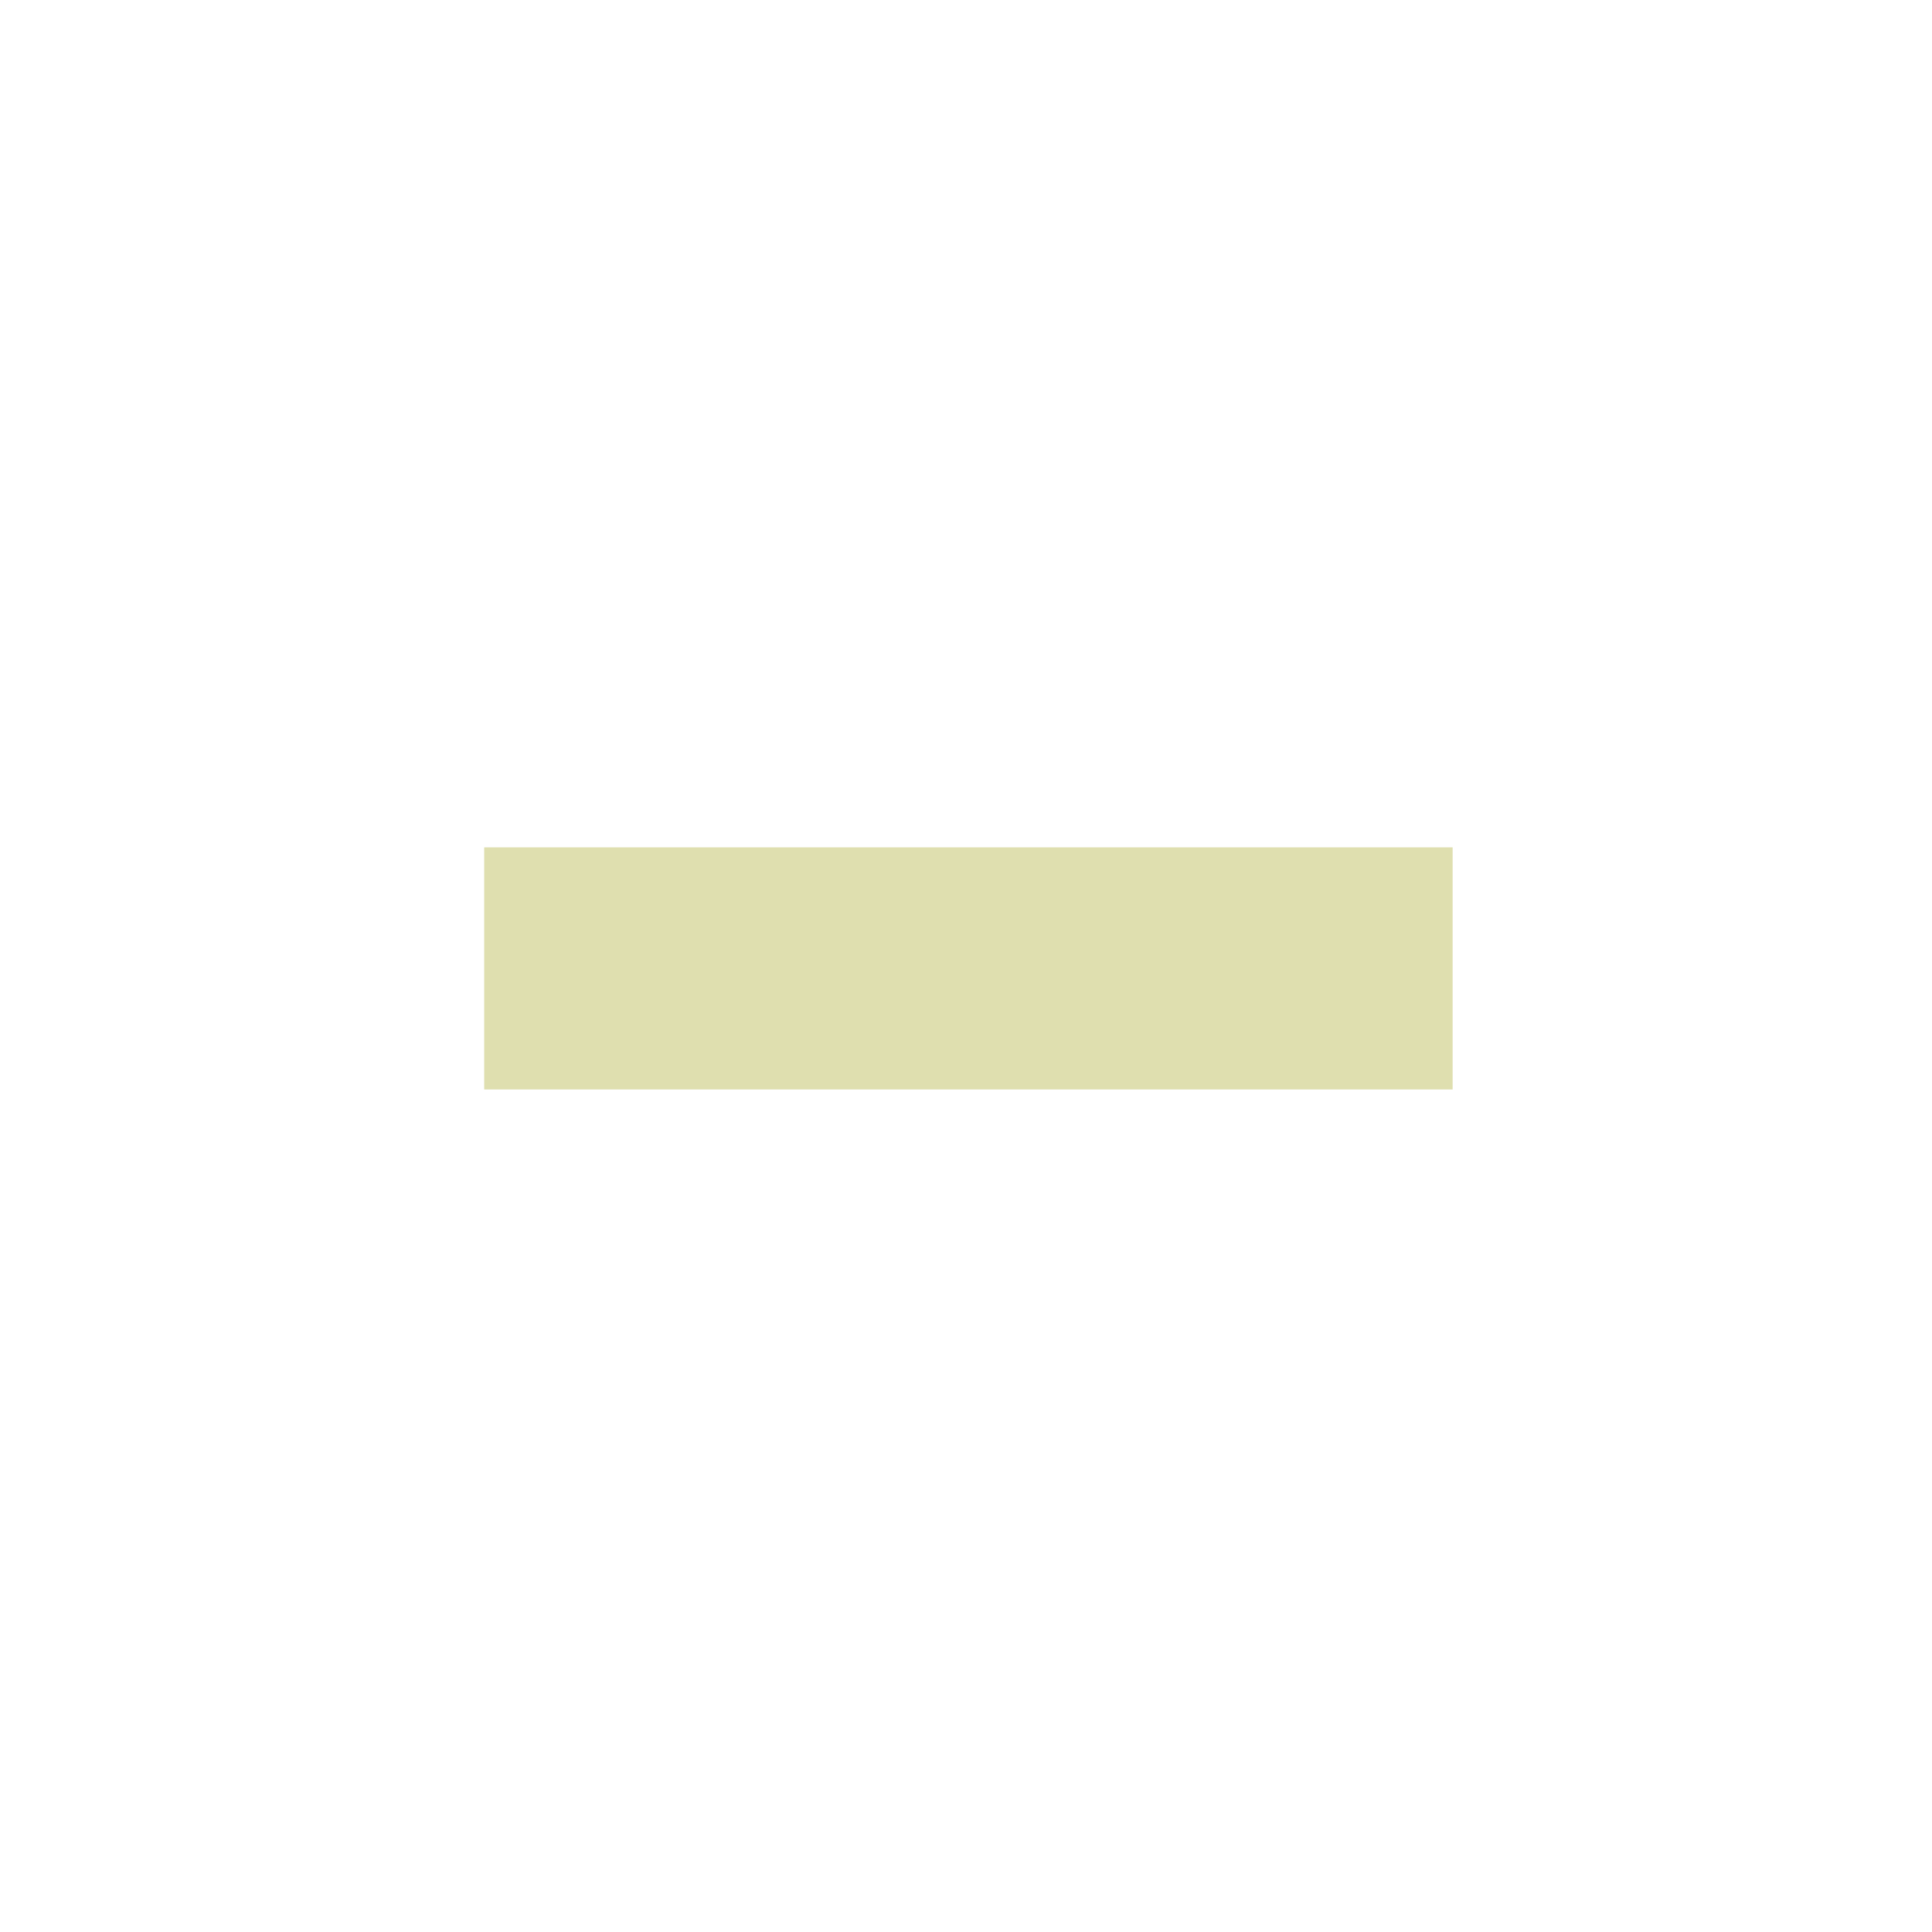
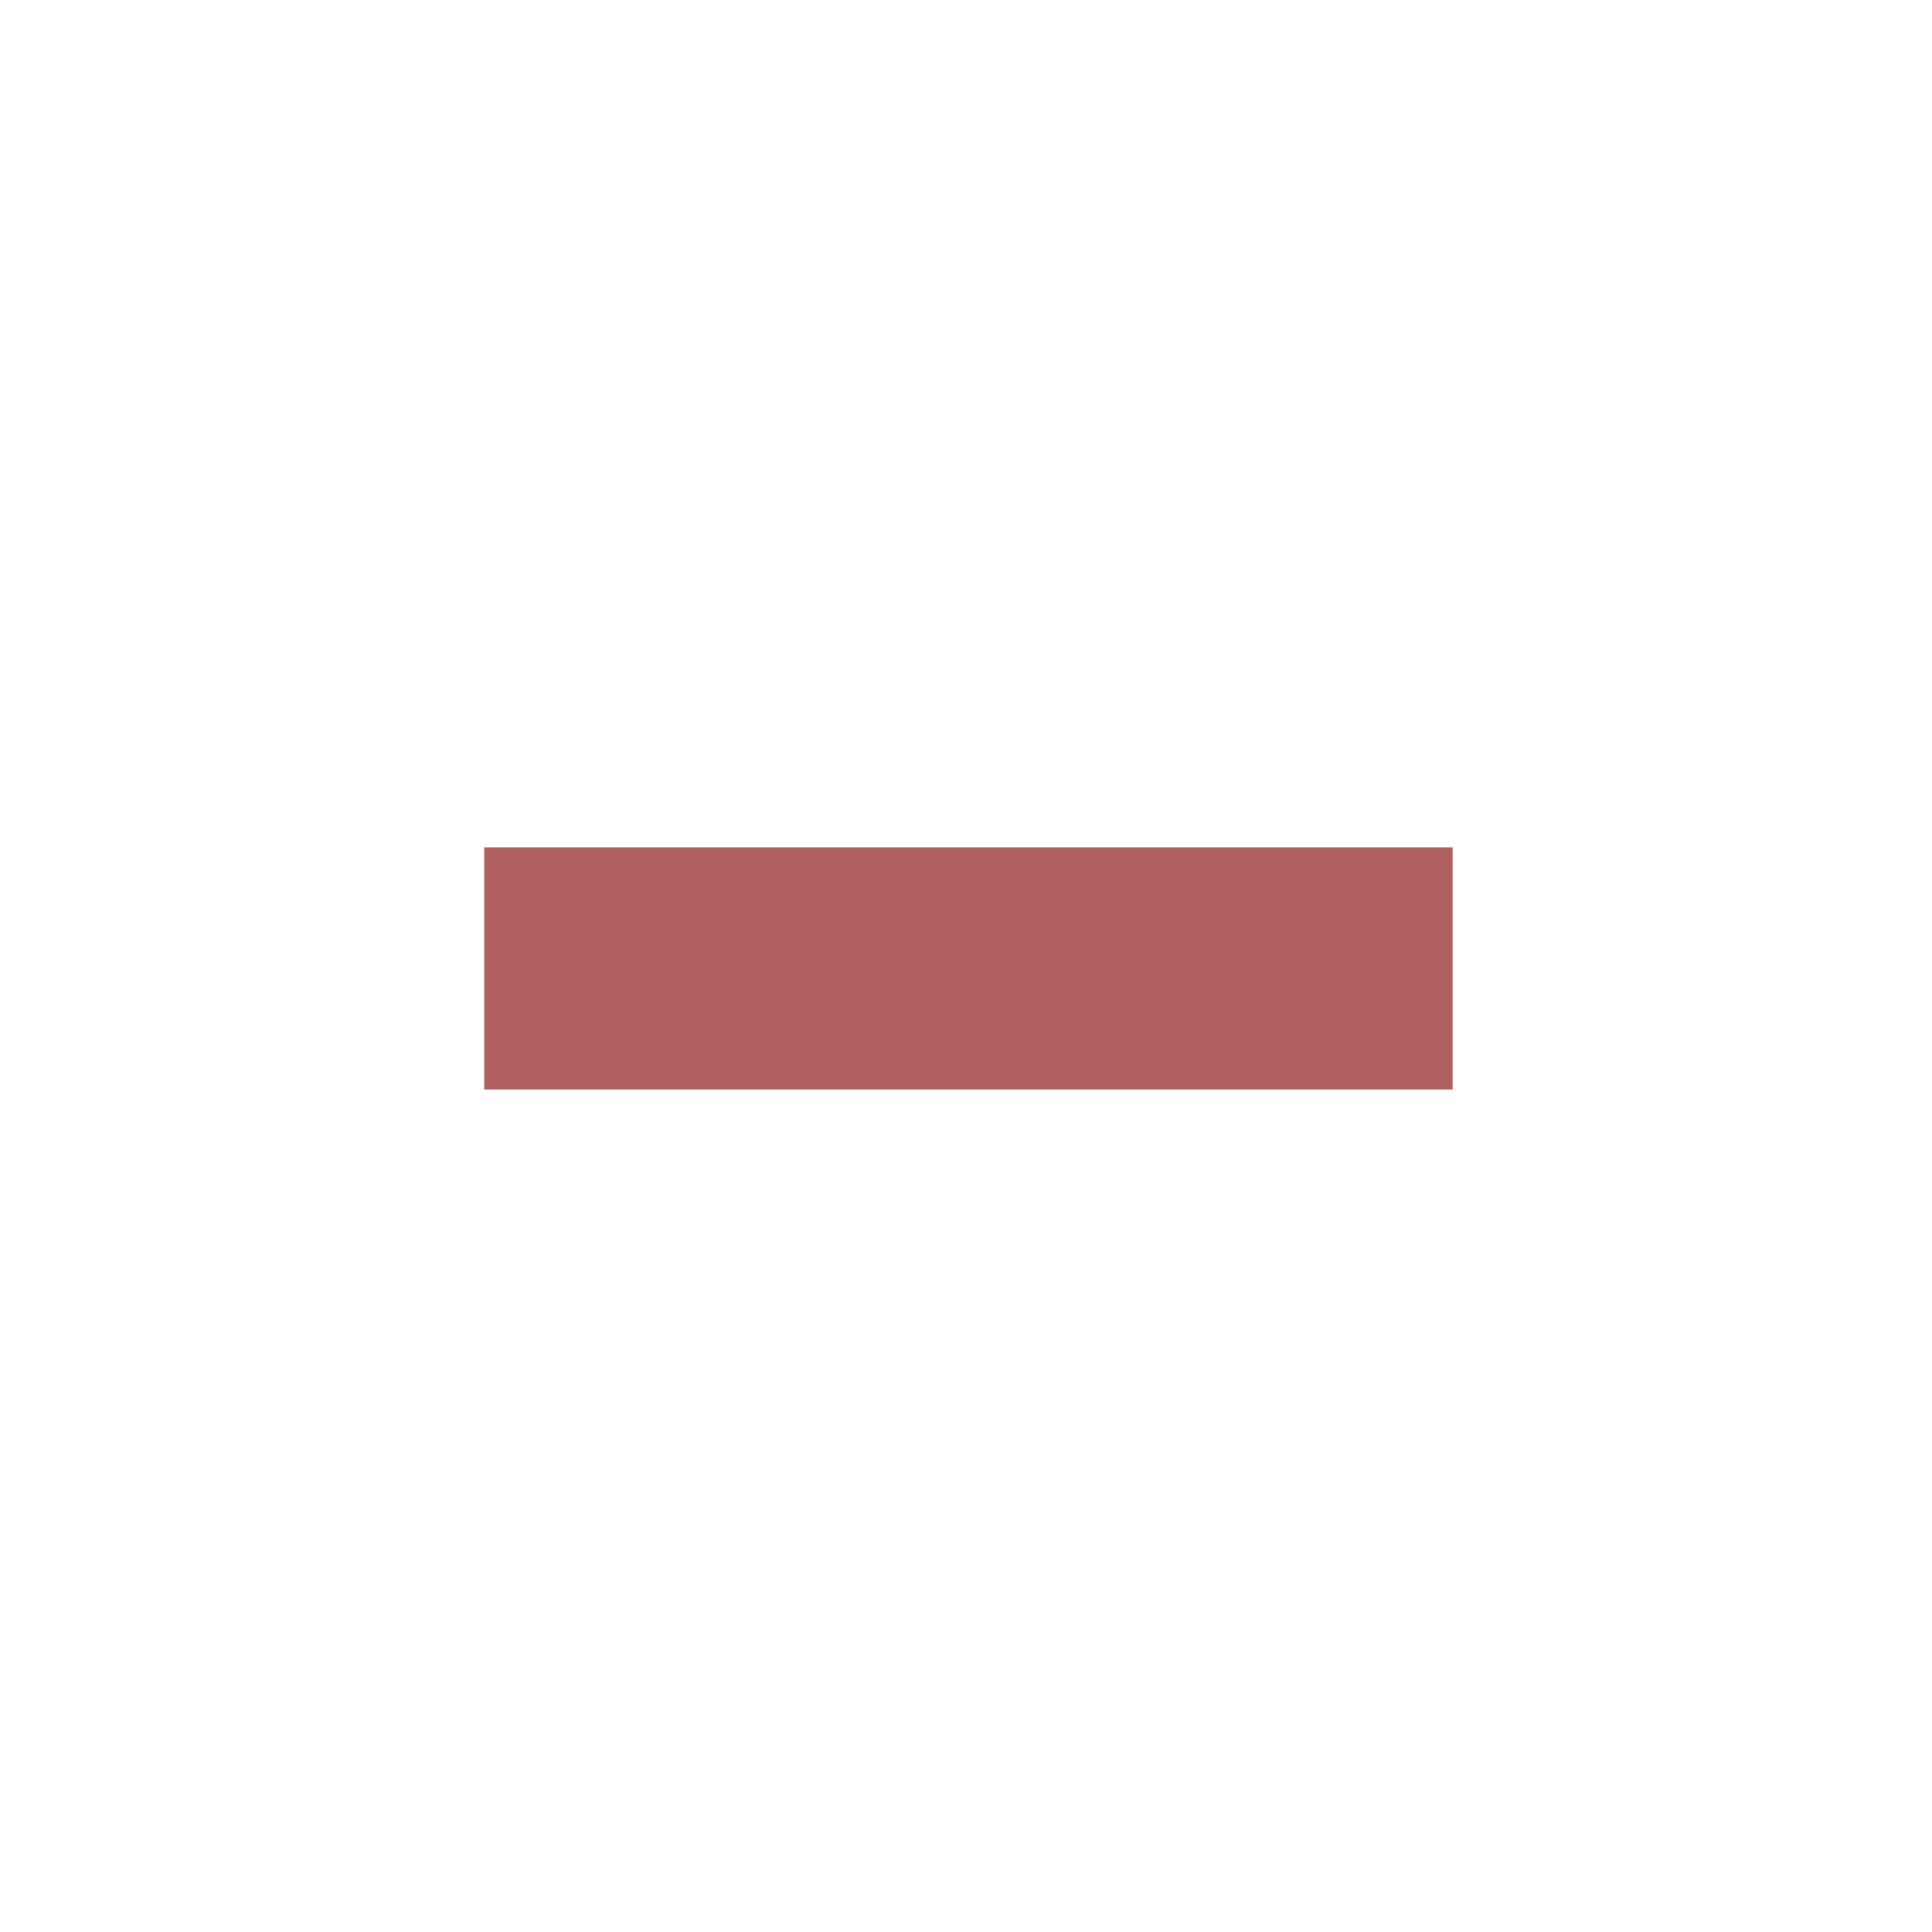
<svg xmlns="http://www.w3.org/2000/svg" width="133pt" height="133pt" viewBox="0 0 133 133" version="1.1">
  <g id="surface1">
-     <path style=" stroke:none;fill-rule:nonzero;fill:#dfdfaf;fill-opacity:1;" d="M 33.332 58.332 L 100 58.332 L 100 75 L 33.332 75 Z M 33.332 58.332 " />
+     <path style=" stroke:none;fill-rule:nonzero;fill:#af5f5f;fill-opacity:1;" d="M 33.332 58.332 L 100 58.332 L 100 75 L 33.332 75 Z M 33.332 58.332 " />
  </g>
</svg>
